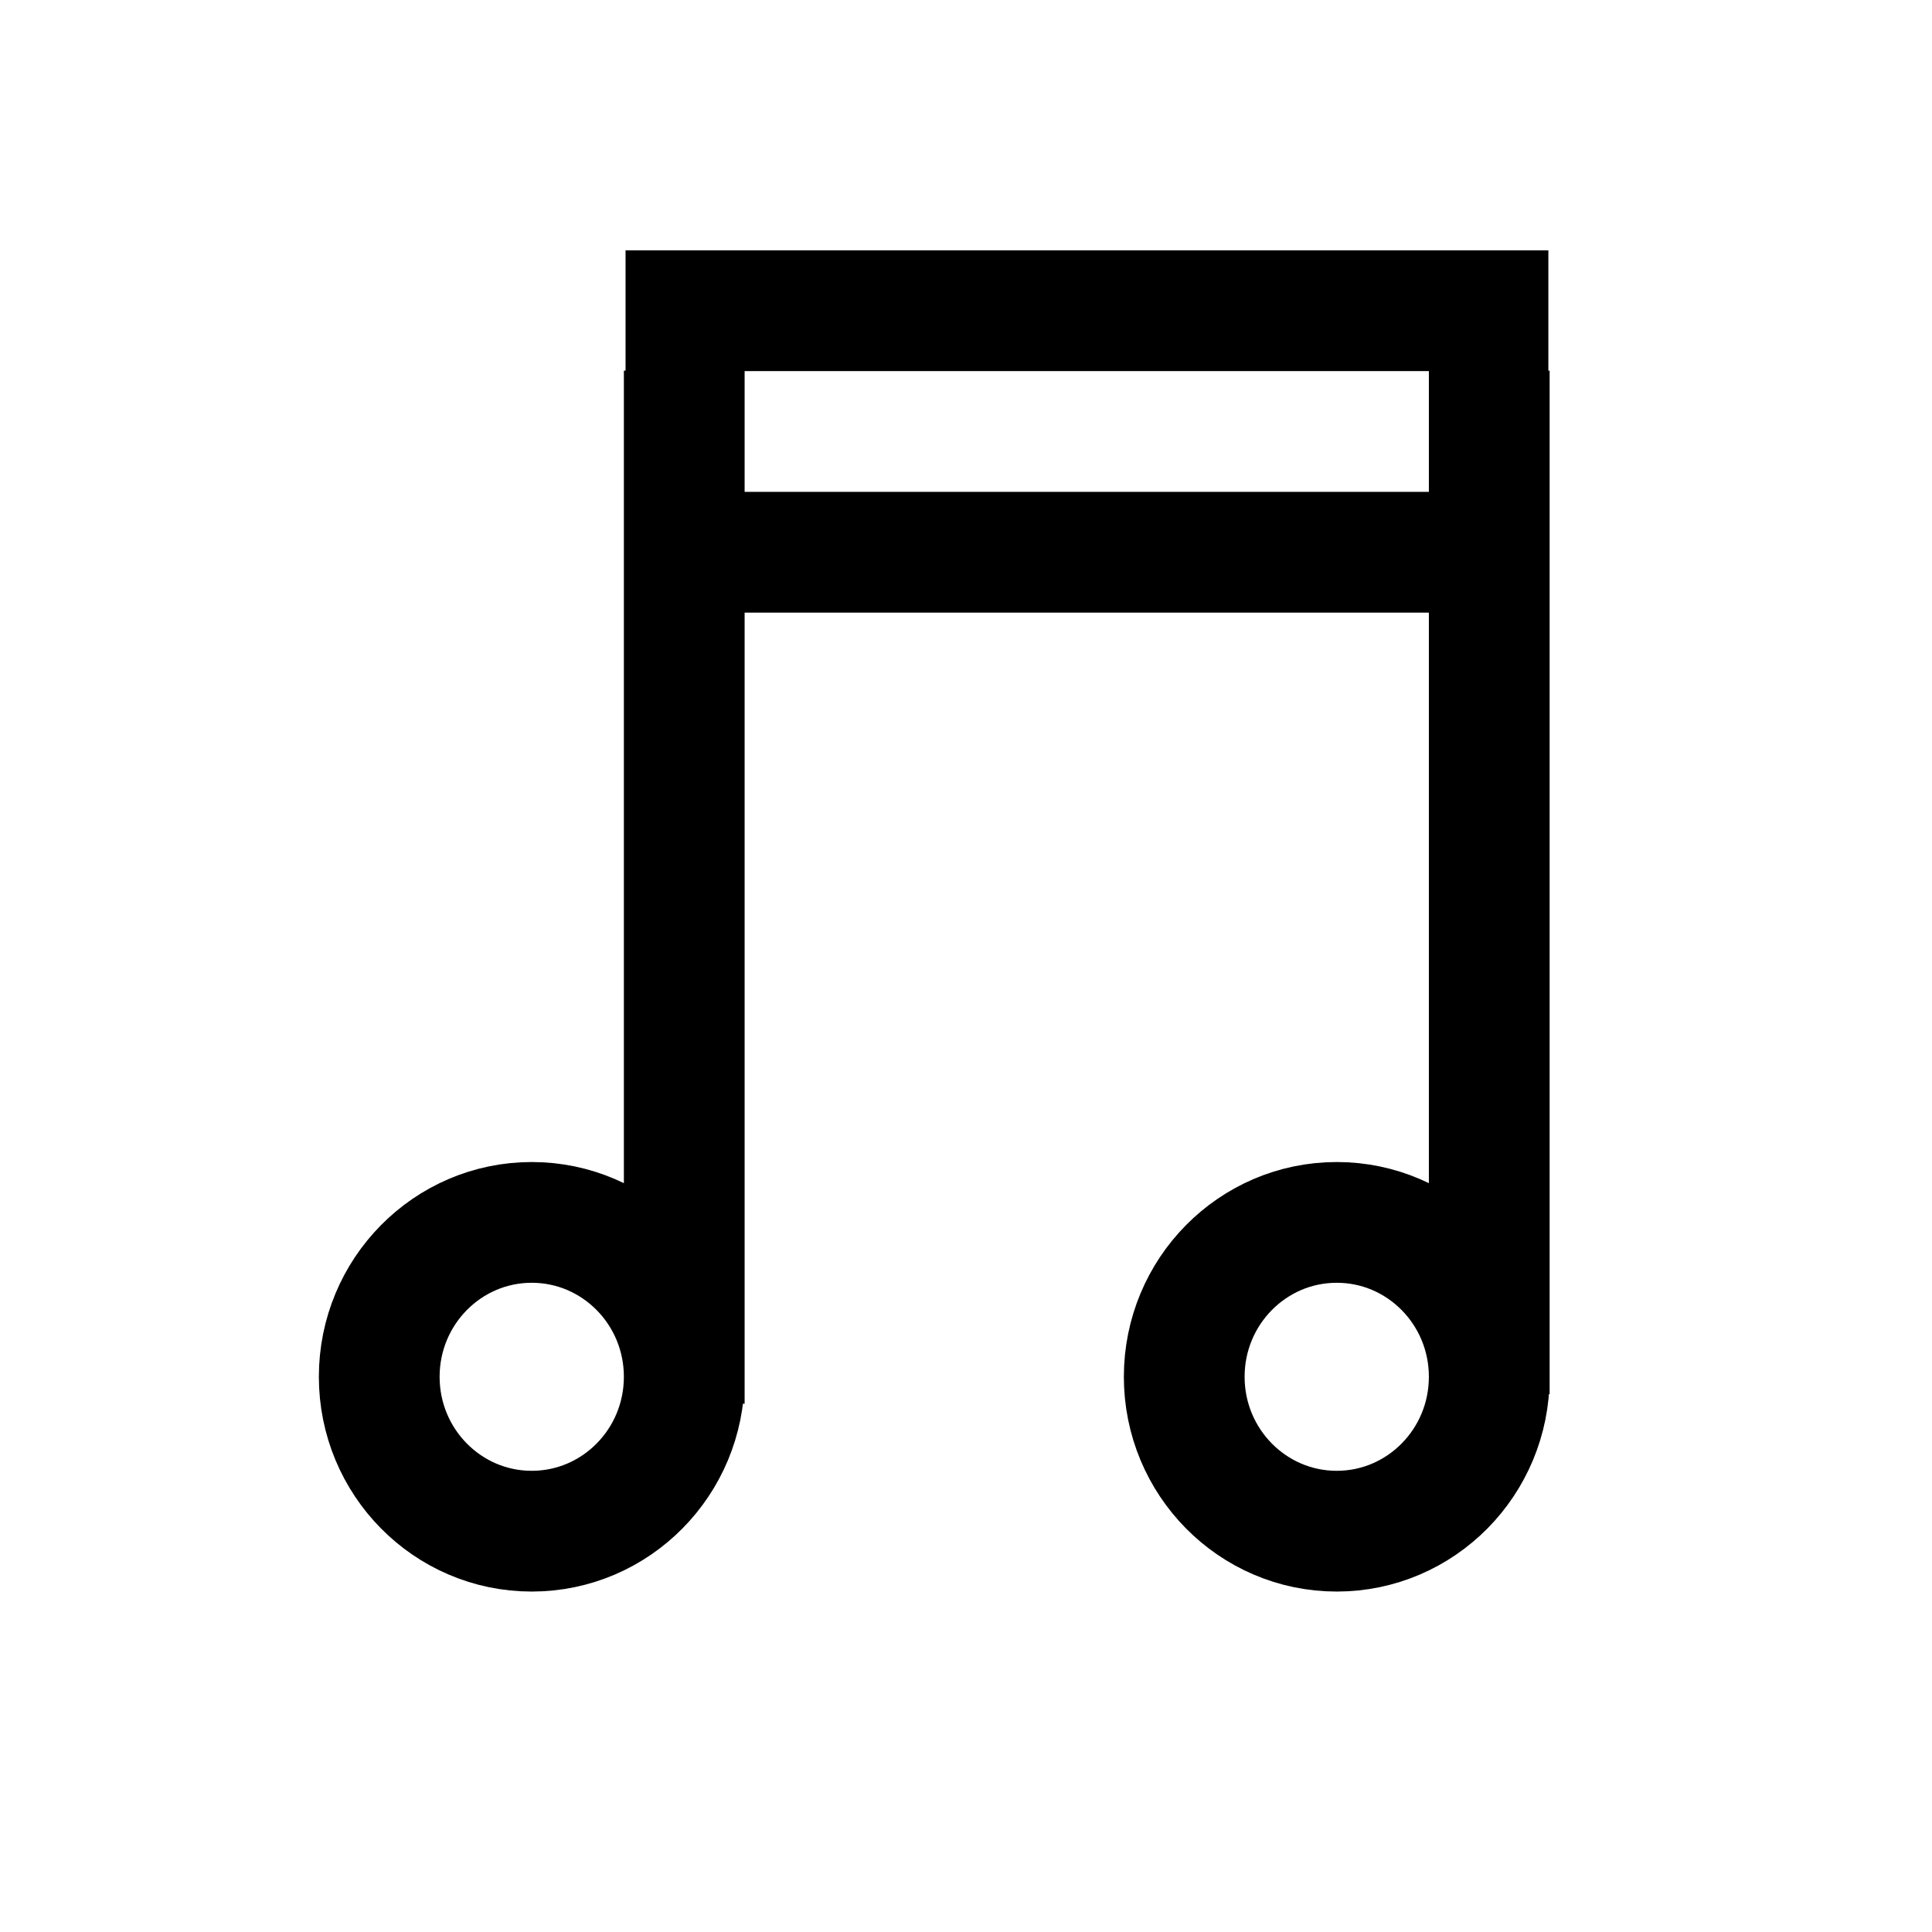
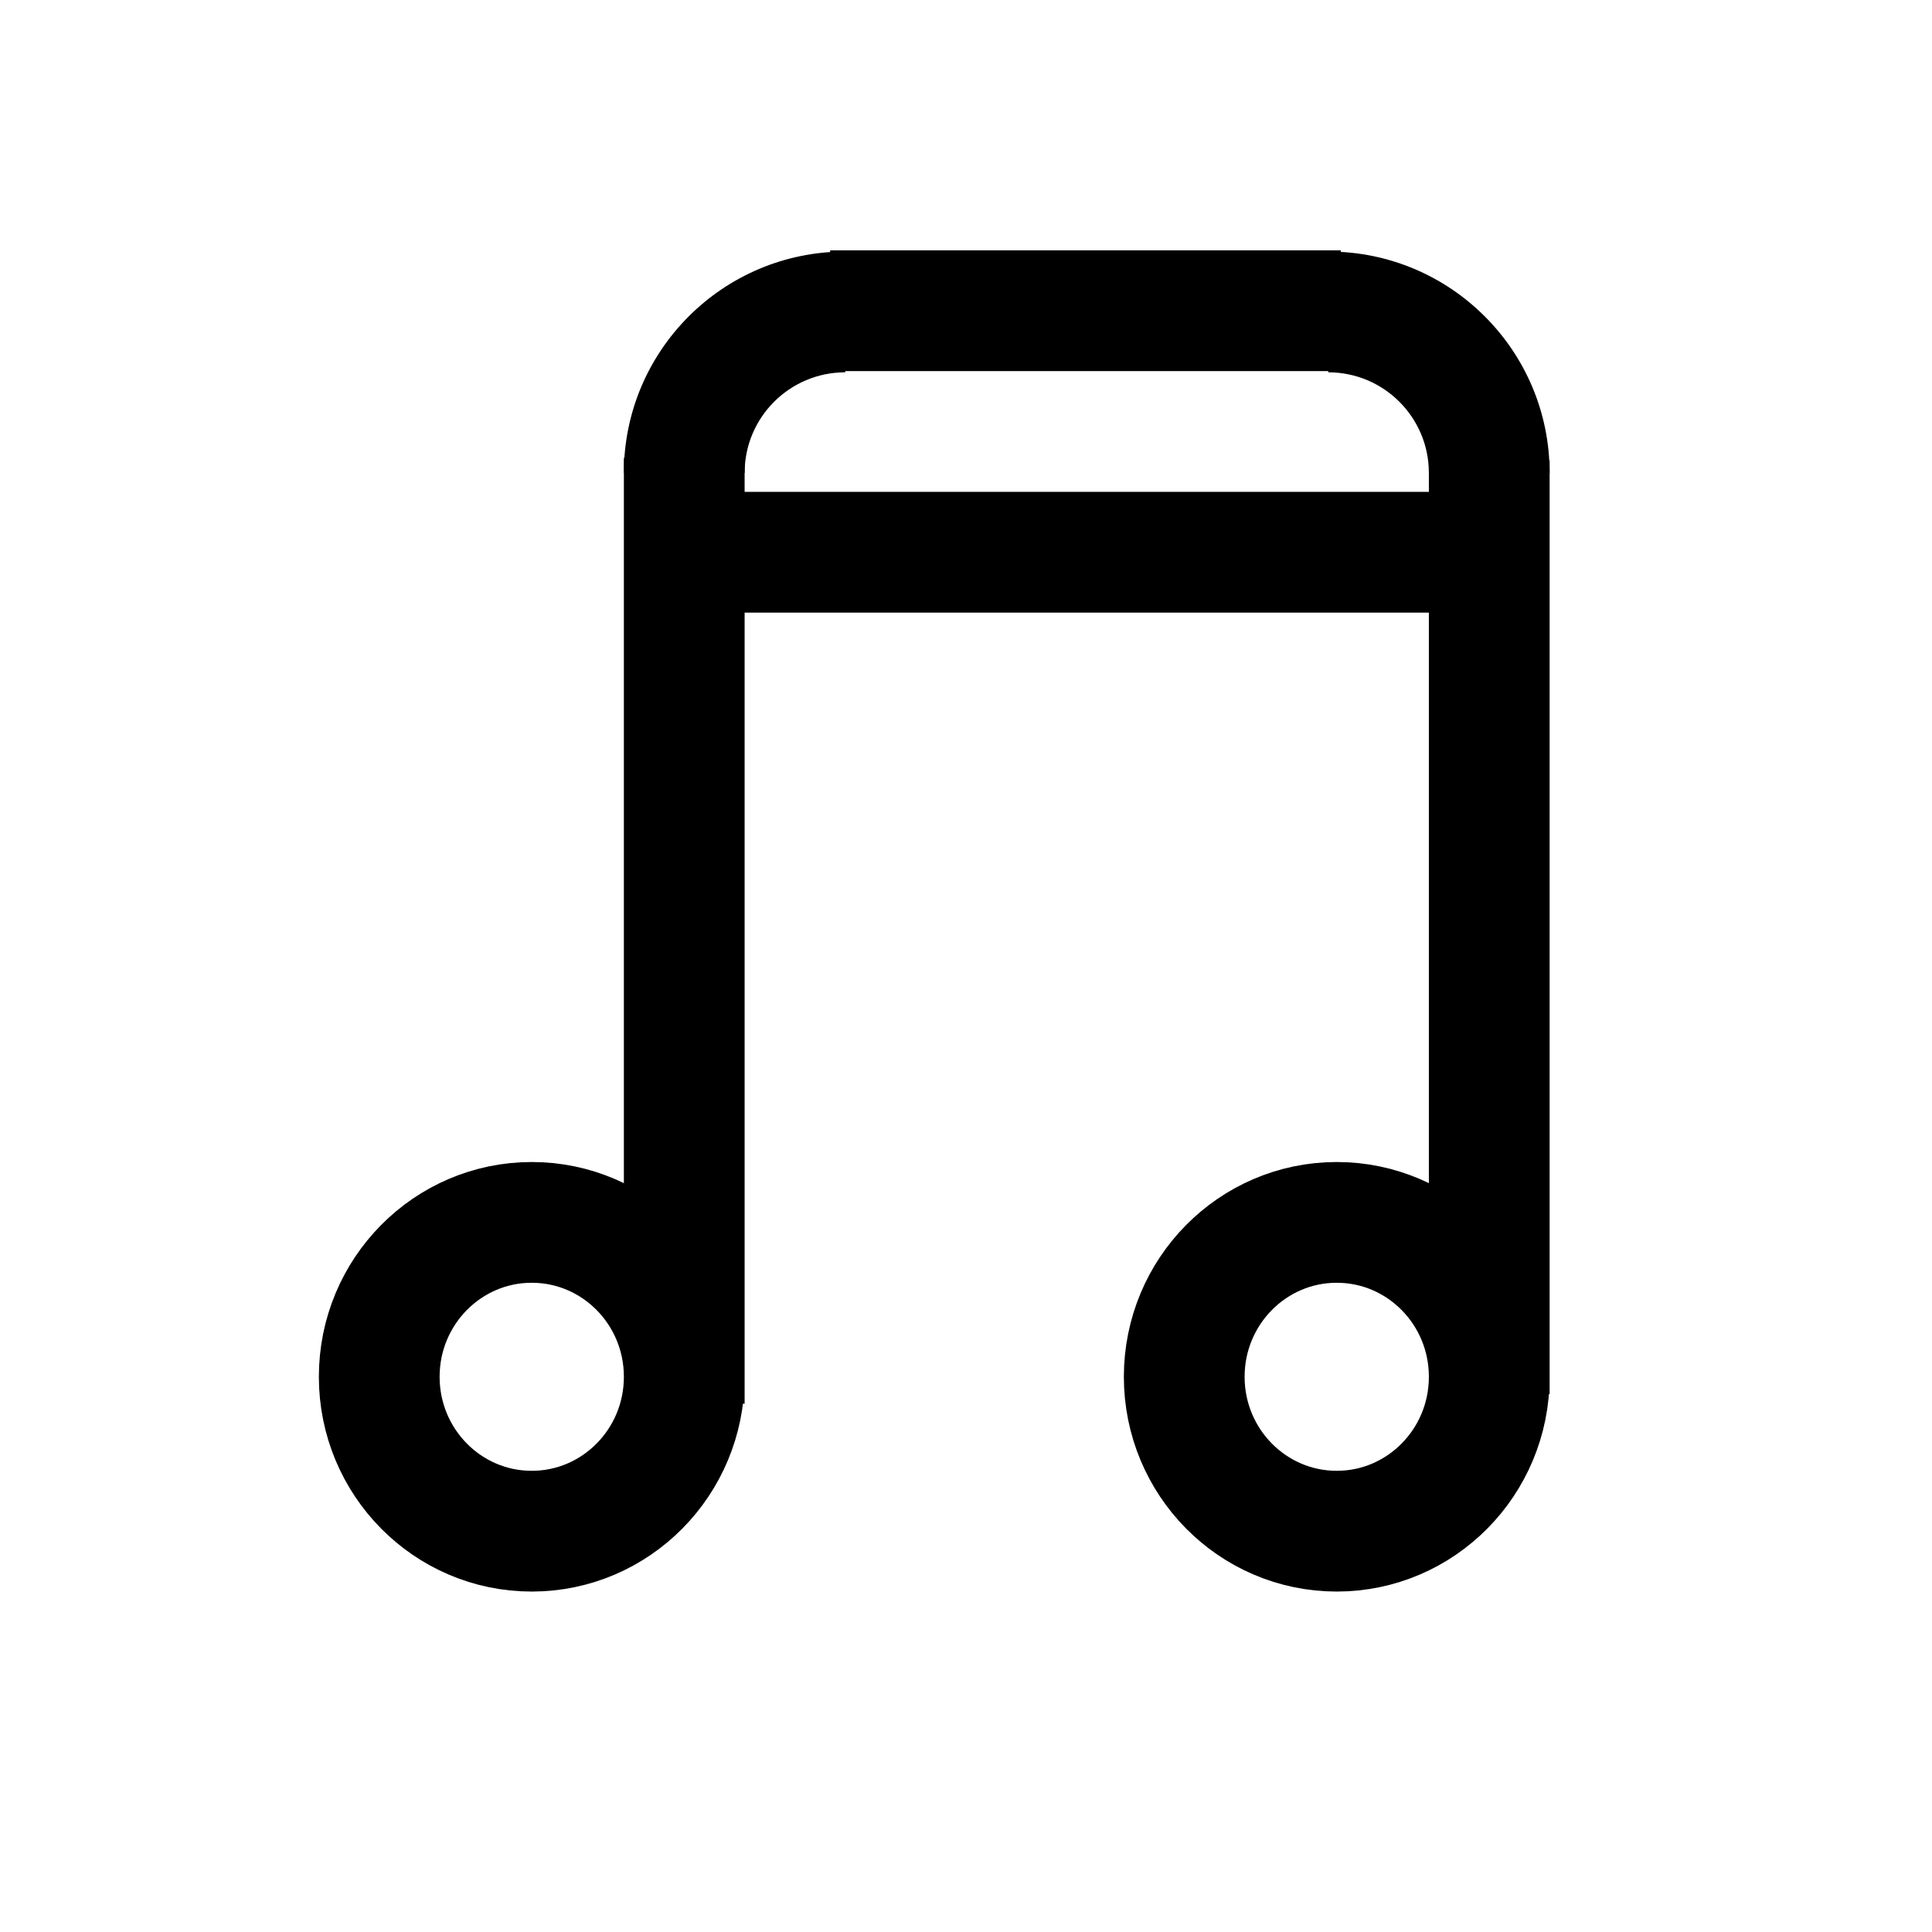
<svg xmlns="http://www.w3.org/2000/svg" version="1.1" id="Capa_1" x="0px" y="0px" width="192px" height="192px" viewBox="0 0 192 192" enable-background="new 0 0 192 192" xml:space="preserve">
-   <path fill="none" stroke="#000000" stroke-width="12" d="M68,36.833v102.667 M148,36.833v101.718 M52.843,121.481  c8.37,0,15.157,6.868,15.157,15.344c0,8.472-6.788,15.342-15.157,15.342c-8.37,0-15.155-6.87-15.155-15.342  C37.688,128.35,44.473,121.481,52.843,121.481z M132.843,121.481c8.37,0,15.157,6.868,15.157,15.344  c0,8.472-6.787,15.342-15.157,15.342s-15.155-6.87-15.155-15.342C117.688,128.35,124.473,121.481,132.843,121.481z M153.875,30.88  H62.167 M142.167,54.88H66.395" />
+   <path fill="none" stroke="#000000" stroke-width="12" d="M68,45.5v94 M148,45.75v92.801 M52.843,121.48  c8.37,0,15.157,6.869,15.157,15.345c0,8.472-6.788,15.342-15.157,15.342c-8.37,0-15.155-6.87-15.155-15.342  C37.688,128.35,44.473,121.48,52.843,121.48z M132.843,121.48c8.37,0,15.157,6.869,15.157,15.345  c0,8.472-6.787,15.342-15.157,15.342s-15.155-6.87-15.155-15.342C117.688,128.35,124.473,121.48,132.843,121.48z M133.25,30.88H82.5   M142.167,54.88H66.395" />
+   <path d="M74,47c0-5.523,4.477-10,10-10V25c-12.15,0-22,9.85-22,22H74z" />
+   <path d="M154,47c0-12.15-9.85-22-22-22v12c5.523,0,10,4.477,10,10H154z" />
</svg>
